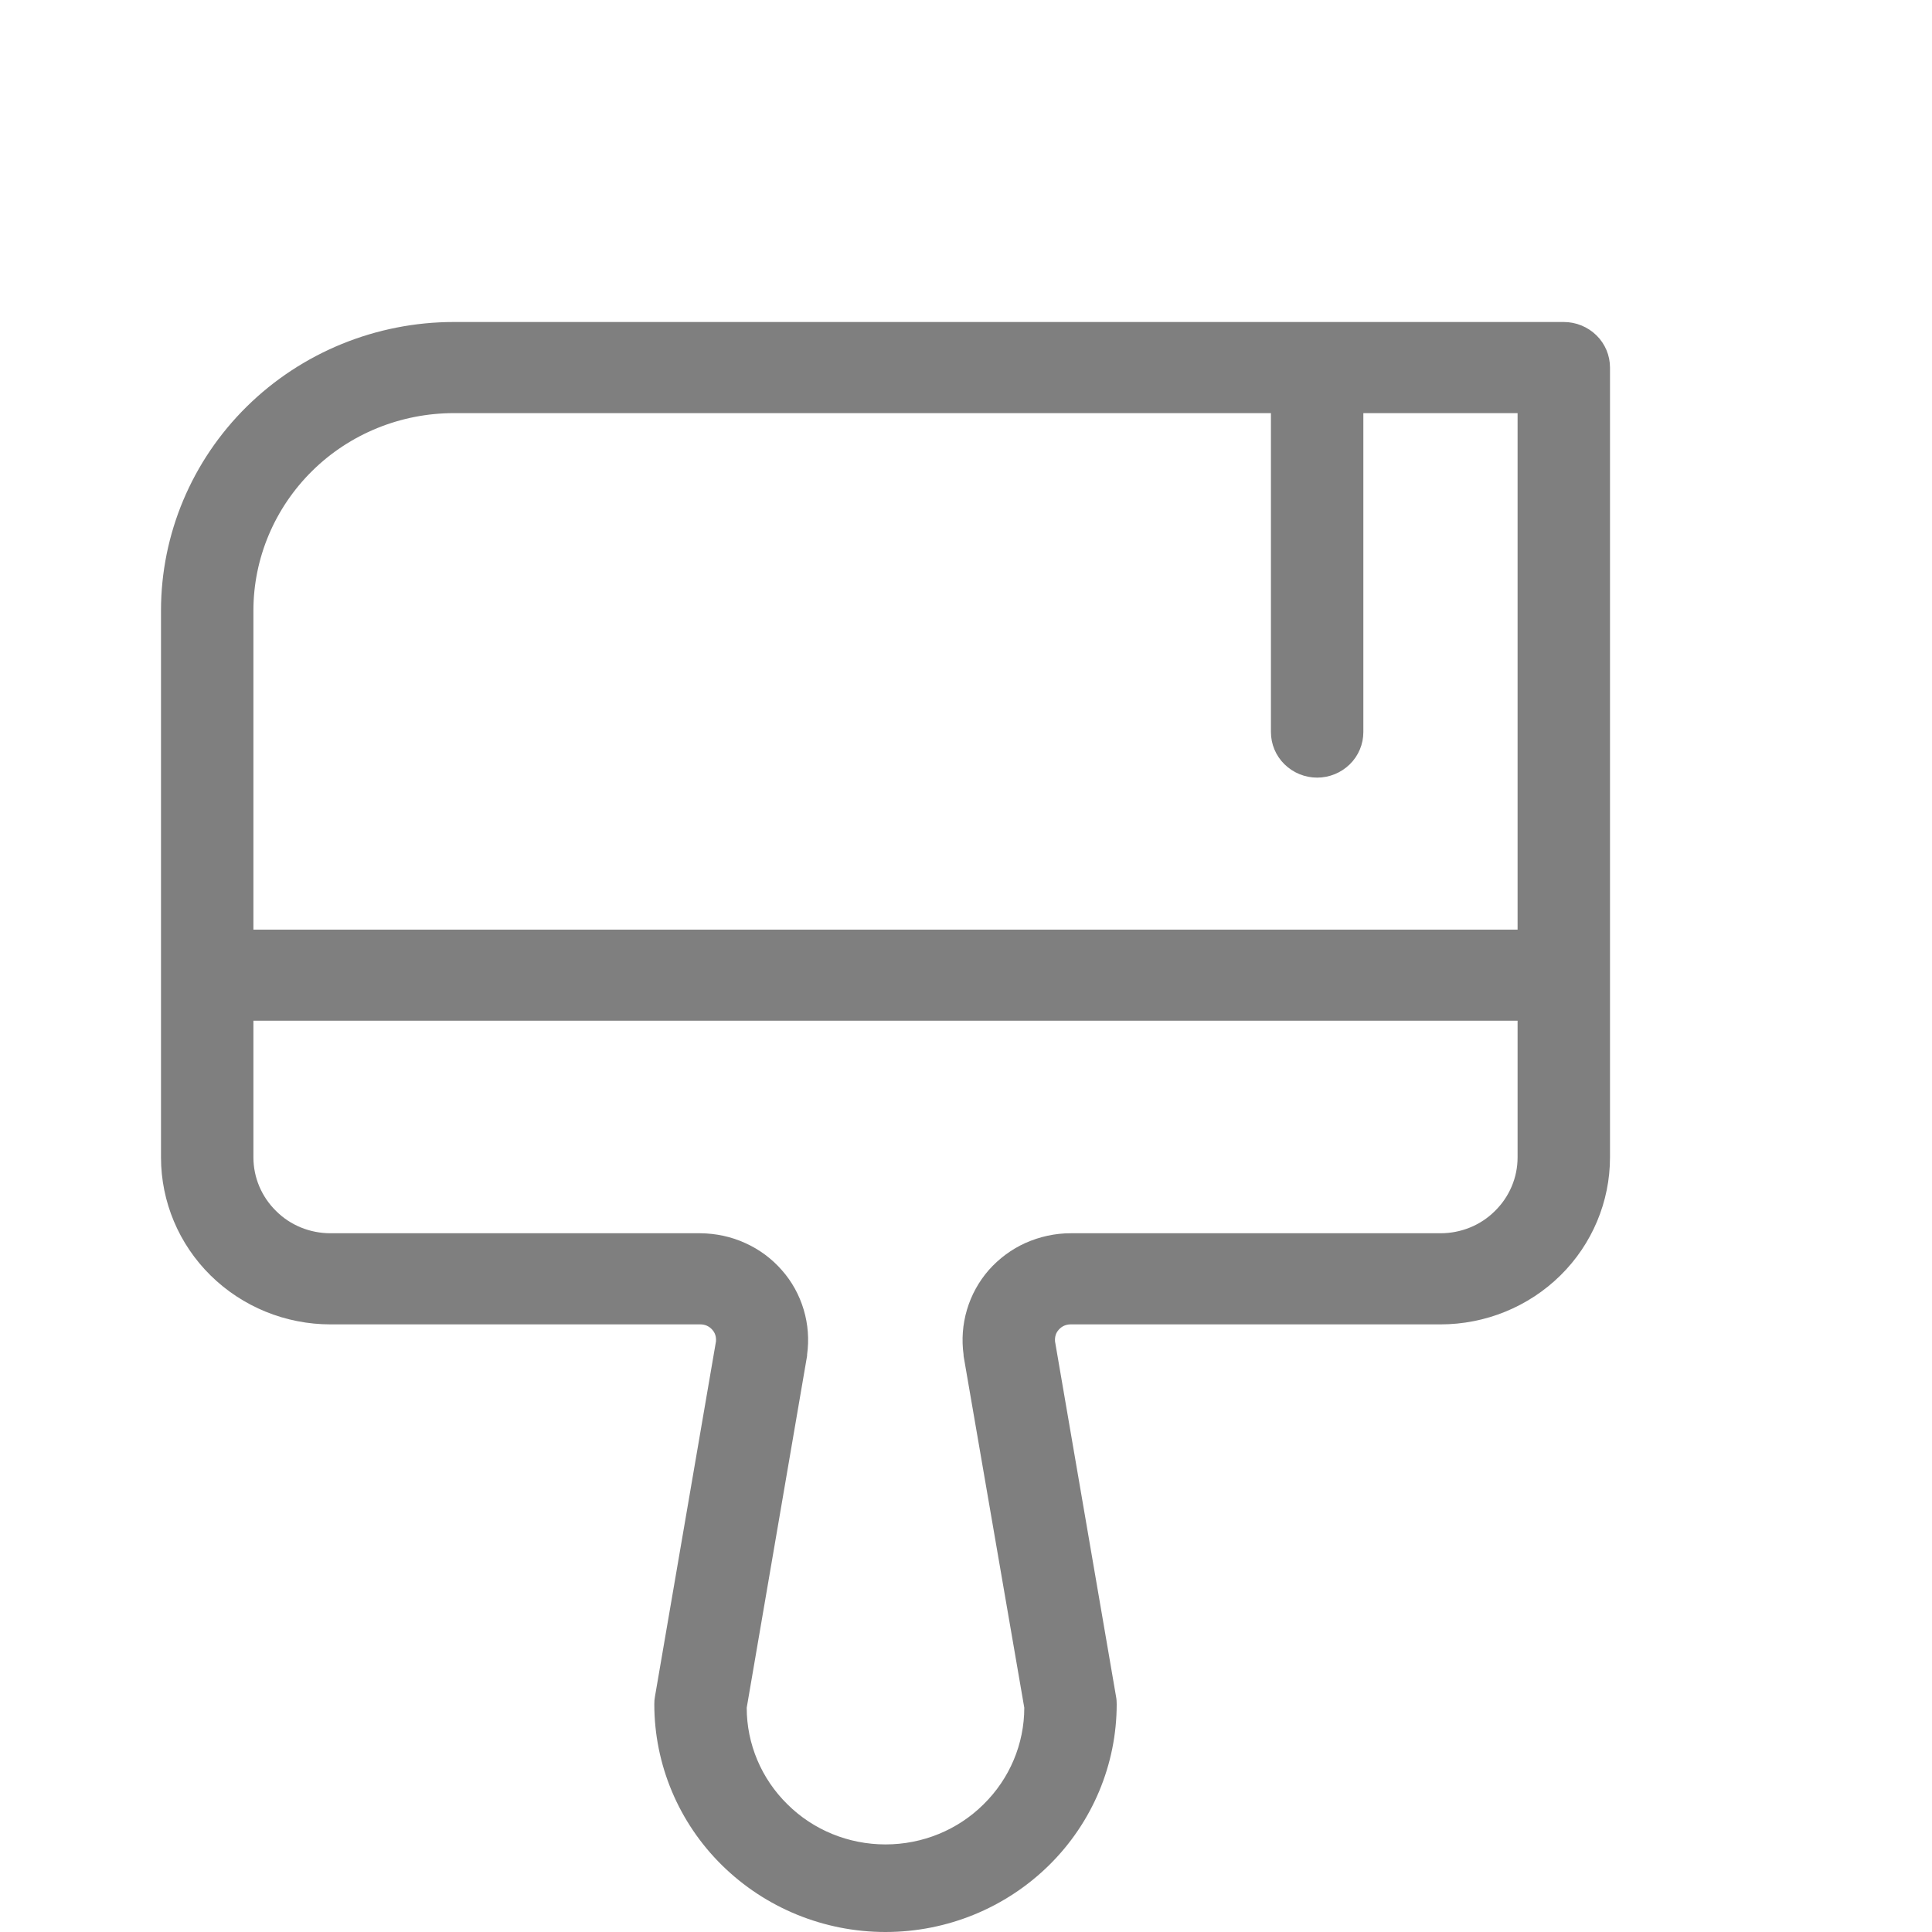
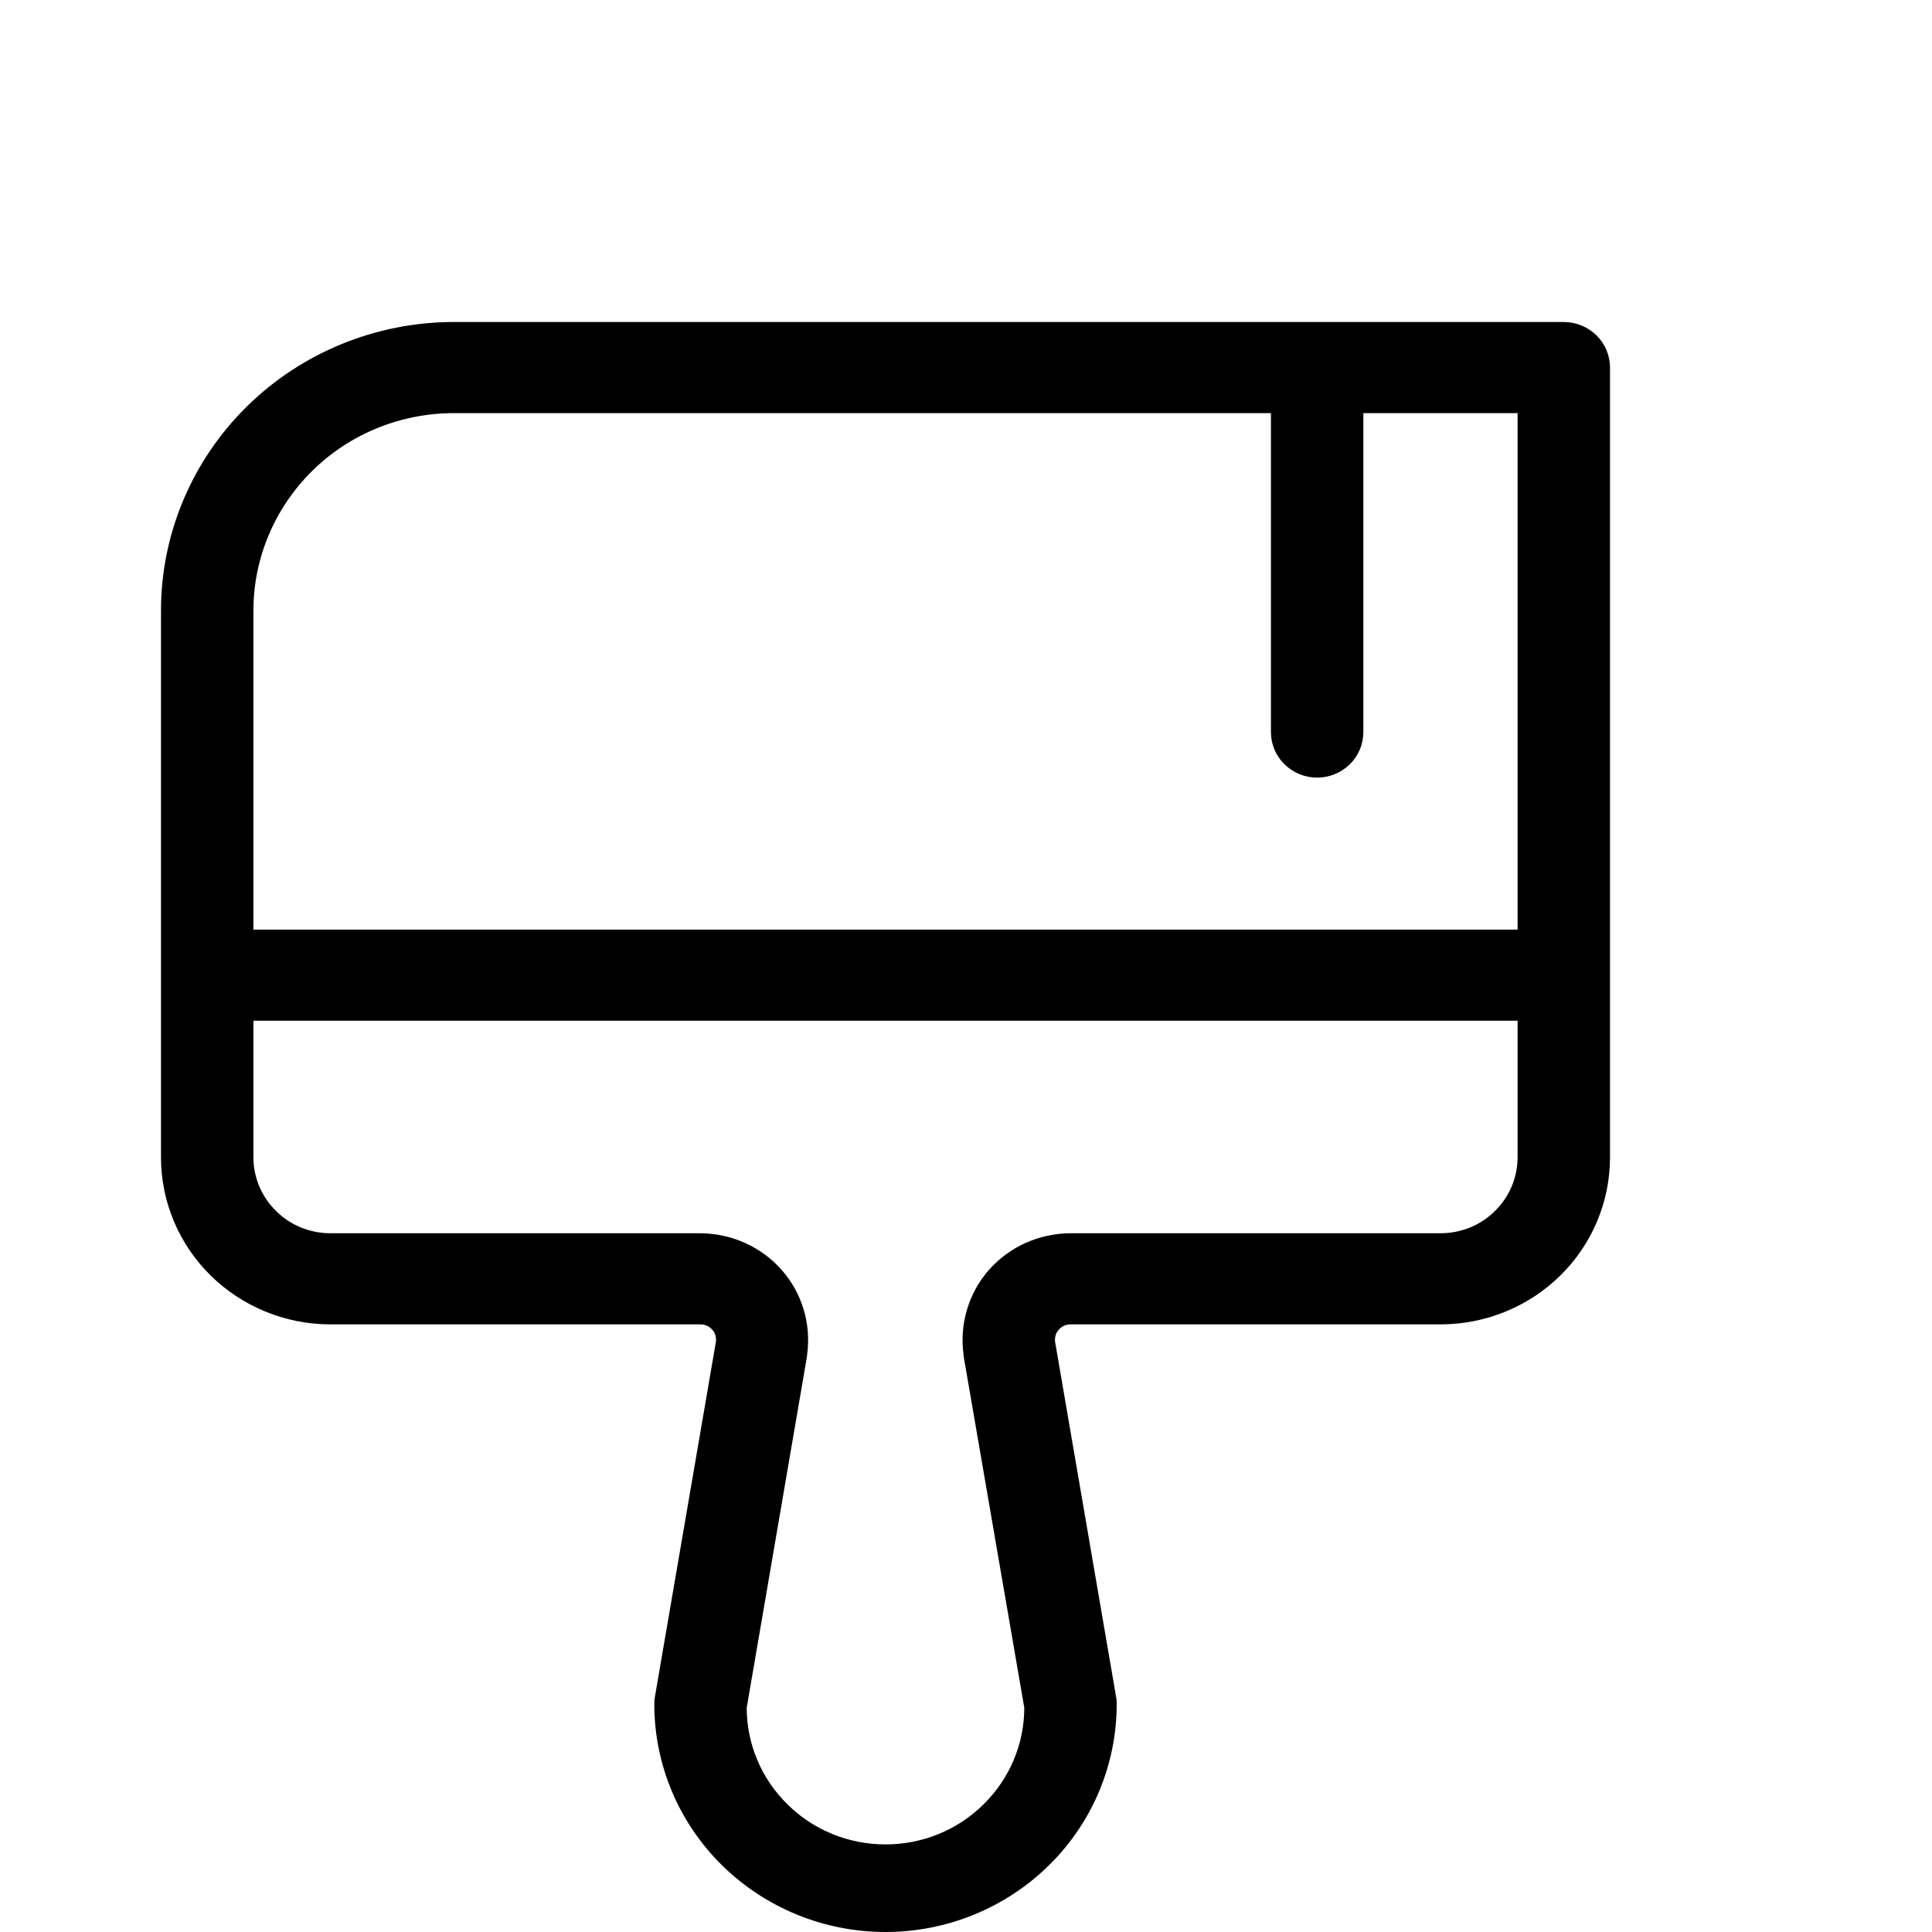
<svg xmlns="http://www.w3.org/2000/svg" width="12" height="12" viewBox="0 0 12 12" fill="none">
-   <path opacity="0.5" d="M9.713 2H2.819C2.337 2 1.874 2.189 1.533 2.525C1.192 2.861 1 3.317 1 3.792V7.189C1 7.464 1.111 7.728 1.308 7.922C1.506 8.117 1.774 8.226 2.053 8.226H4.351C4.365 8.226 4.378 8.229 4.39 8.234C4.403 8.24 4.414 8.248 4.423 8.258C4.432 8.268 4.439 8.279 4.443 8.292C4.447 8.305 4.448 8.318 4.447 8.332L4.068 10.538C4.065 10.553 4.064 10.569 4.064 10.585C4.064 10.96 4.215 11.32 4.484 11.585C4.754 11.851 5.119 12 5.5 12C5.881 12 6.246 11.851 6.516 11.585C6.785 11.32 6.936 10.96 6.936 10.585C6.936 10.569 6.935 10.553 6.932 10.538L6.553 8.332C6.552 8.318 6.553 8.305 6.557 8.292C6.561 8.279 6.568 8.268 6.577 8.258C6.586 8.248 6.597 8.24 6.61 8.234C6.622 8.229 6.635 8.226 6.649 8.226H8.947C9.226 8.226 9.494 8.117 9.692 7.922C9.889 7.728 10 7.464 10 7.189V2.283C10 2.208 9.97 2.136 9.916 2.083C9.862 2.03 9.789 2 9.713 2ZM2.819 2.566H7.894V4.547C7.894 4.622 7.924 4.694 7.978 4.747C8.032 4.8 8.105 4.83 8.181 4.83C8.257 4.83 8.33 4.8 8.384 4.747C8.438 4.694 8.468 4.622 8.468 4.547V2.566H9.426V5.774H1.574V3.792C1.574 3.467 1.706 3.155 1.939 2.925C2.172 2.695 2.489 2.566 2.819 2.566ZM8.947 7.66H6.649C6.553 7.66 6.458 7.681 6.37 7.72C6.283 7.759 6.205 7.817 6.142 7.888C6.079 7.96 6.033 8.044 6.006 8.135C5.979 8.226 5.972 8.321 5.985 8.415V8.422L6.362 10.607C6.362 10.832 6.271 11.048 6.109 11.207C5.948 11.367 5.729 11.456 5.5 11.456C5.271 11.456 5.052 11.367 4.891 11.207C4.729 11.048 4.638 10.832 4.638 10.607L5.013 8.421V8.414C5.026 8.321 5.019 8.225 4.992 8.135C4.965 8.044 4.919 7.96 4.856 7.889C4.793 7.817 4.716 7.76 4.629 7.721C4.542 7.681 4.447 7.661 4.351 7.66H2.053C1.926 7.66 1.804 7.611 1.715 7.522C1.625 7.434 1.574 7.314 1.574 7.189V6.34H9.426V7.189C9.426 7.314 9.375 7.434 9.285 7.522C9.196 7.611 9.074 7.66 8.947 7.66Z" fill="currentColor" />
+   <path d="M9.713 2H2.819C2.337 2 1.874 2.189 1.533 2.525C1.192 2.861 1 3.317 1 3.792V7.189C1 7.464 1.111 7.728 1.308 7.922C1.506 8.117 1.774 8.226 2.053 8.226H4.351C4.365 8.226 4.378 8.229 4.39 8.234C4.403 8.24 4.414 8.248 4.423 8.258C4.432 8.268 4.439 8.279 4.443 8.292C4.447 8.305 4.448 8.318 4.447 8.332L4.068 10.538C4.065 10.553 4.064 10.569 4.064 10.585C4.064 10.96 4.215 11.32 4.484 11.585C4.754 11.851 5.119 12 5.5 12C5.881 12 6.246 11.851 6.516 11.585C6.785 11.32 6.936 10.96 6.936 10.585C6.936 10.569 6.935 10.553 6.932 10.538L6.553 8.332C6.552 8.318 6.553 8.305 6.557 8.292C6.561 8.279 6.568 8.268 6.577 8.258C6.586 8.248 6.597 8.24 6.61 8.234C6.622 8.229 6.635 8.226 6.649 8.226H8.947C9.226 8.226 9.494 8.117 9.692 7.922C9.889 7.728 10 7.464 10 7.189V2.283C10 2.208 9.97 2.136 9.916 2.083C9.862 2.03 9.789 2 9.713 2ZM2.819 2.566H7.894V4.547C7.894 4.622 7.924 4.694 7.978 4.747C8.032 4.8 8.105 4.83 8.181 4.83C8.257 4.83 8.33 4.8 8.384 4.747C8.438 4.694 8.468 4.622 8.468 4.547V2.566H9.426V5.774H1.574V3.792C1.574 3.467 1.706 3.155 1.939 2.925C2.172 2.695 2.489 2.566 2.819 2.566ZM8.947 7.66H6.649C6.553 7.66 6.458 7.681 6.37 7.72C6.283 7.759 6.205 7.817 6.142 7.888C6.079 7.96 6.033 8.044 6.006 8.135C5.979 8.226 5.972 8.321 5.985 8.415V8.422L6.362 10.607C6.362 10.832 6.271 11.048 6.109 11.207C5.948 11.367 5.729 11.456 5.5 11.456C5.271 11.456 5.052 11.367 4.891 11.207C4.729 11.048 4.638 10.832 4.638 10.607L5.013 8.421V8.414C5.026 8.321 5.019 8.225 4.992 8.135C4.965 8.044 4.919 7.96 4.856 7.889C4.793 7.817 4.716 7.76 4.629 7.721C4.542 7.681 4.447 7.661 4.351 7.66H2.053C1.926 7.66 1.804 7.611 1.715 7.522C1.625 7.434 1.574 7.314 1.574 7.189V6.34H9.426V7.189C9.426 7.314 9.375 7.434 9.285 7.522C9.196 7.611 9.074 7.66 8.947 7.66Z" fill="currentColor" />
</svg>
